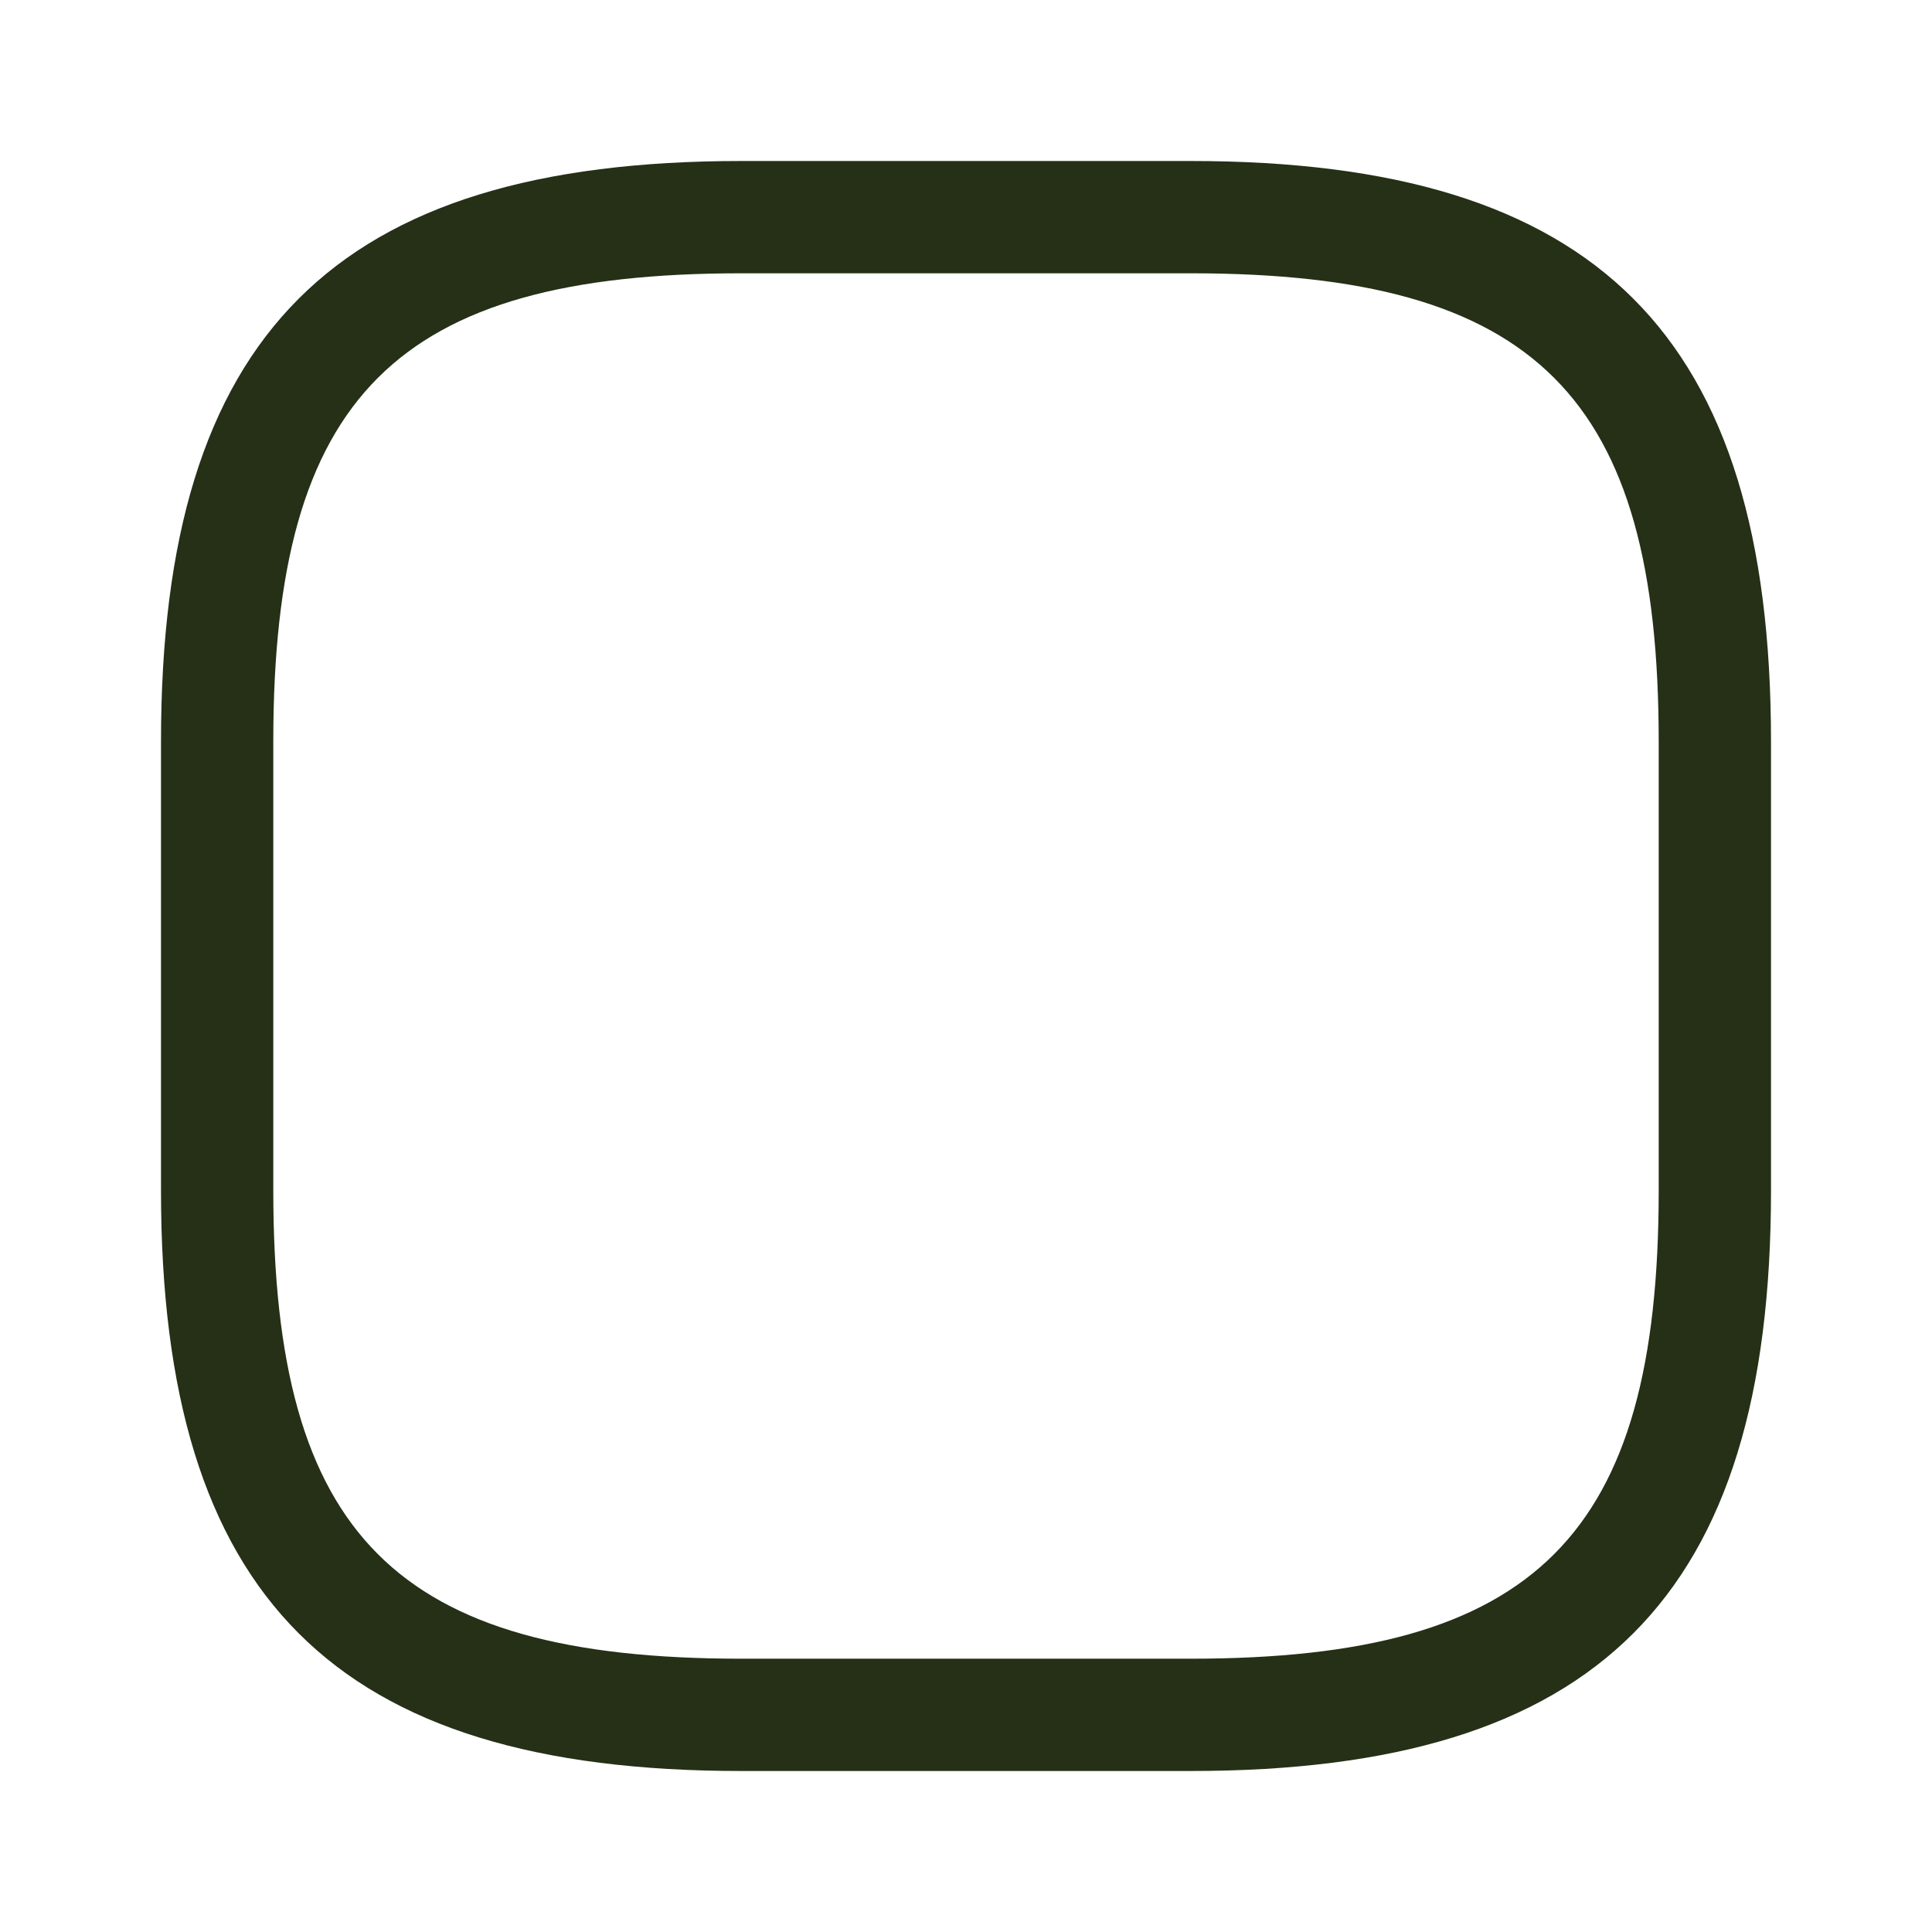
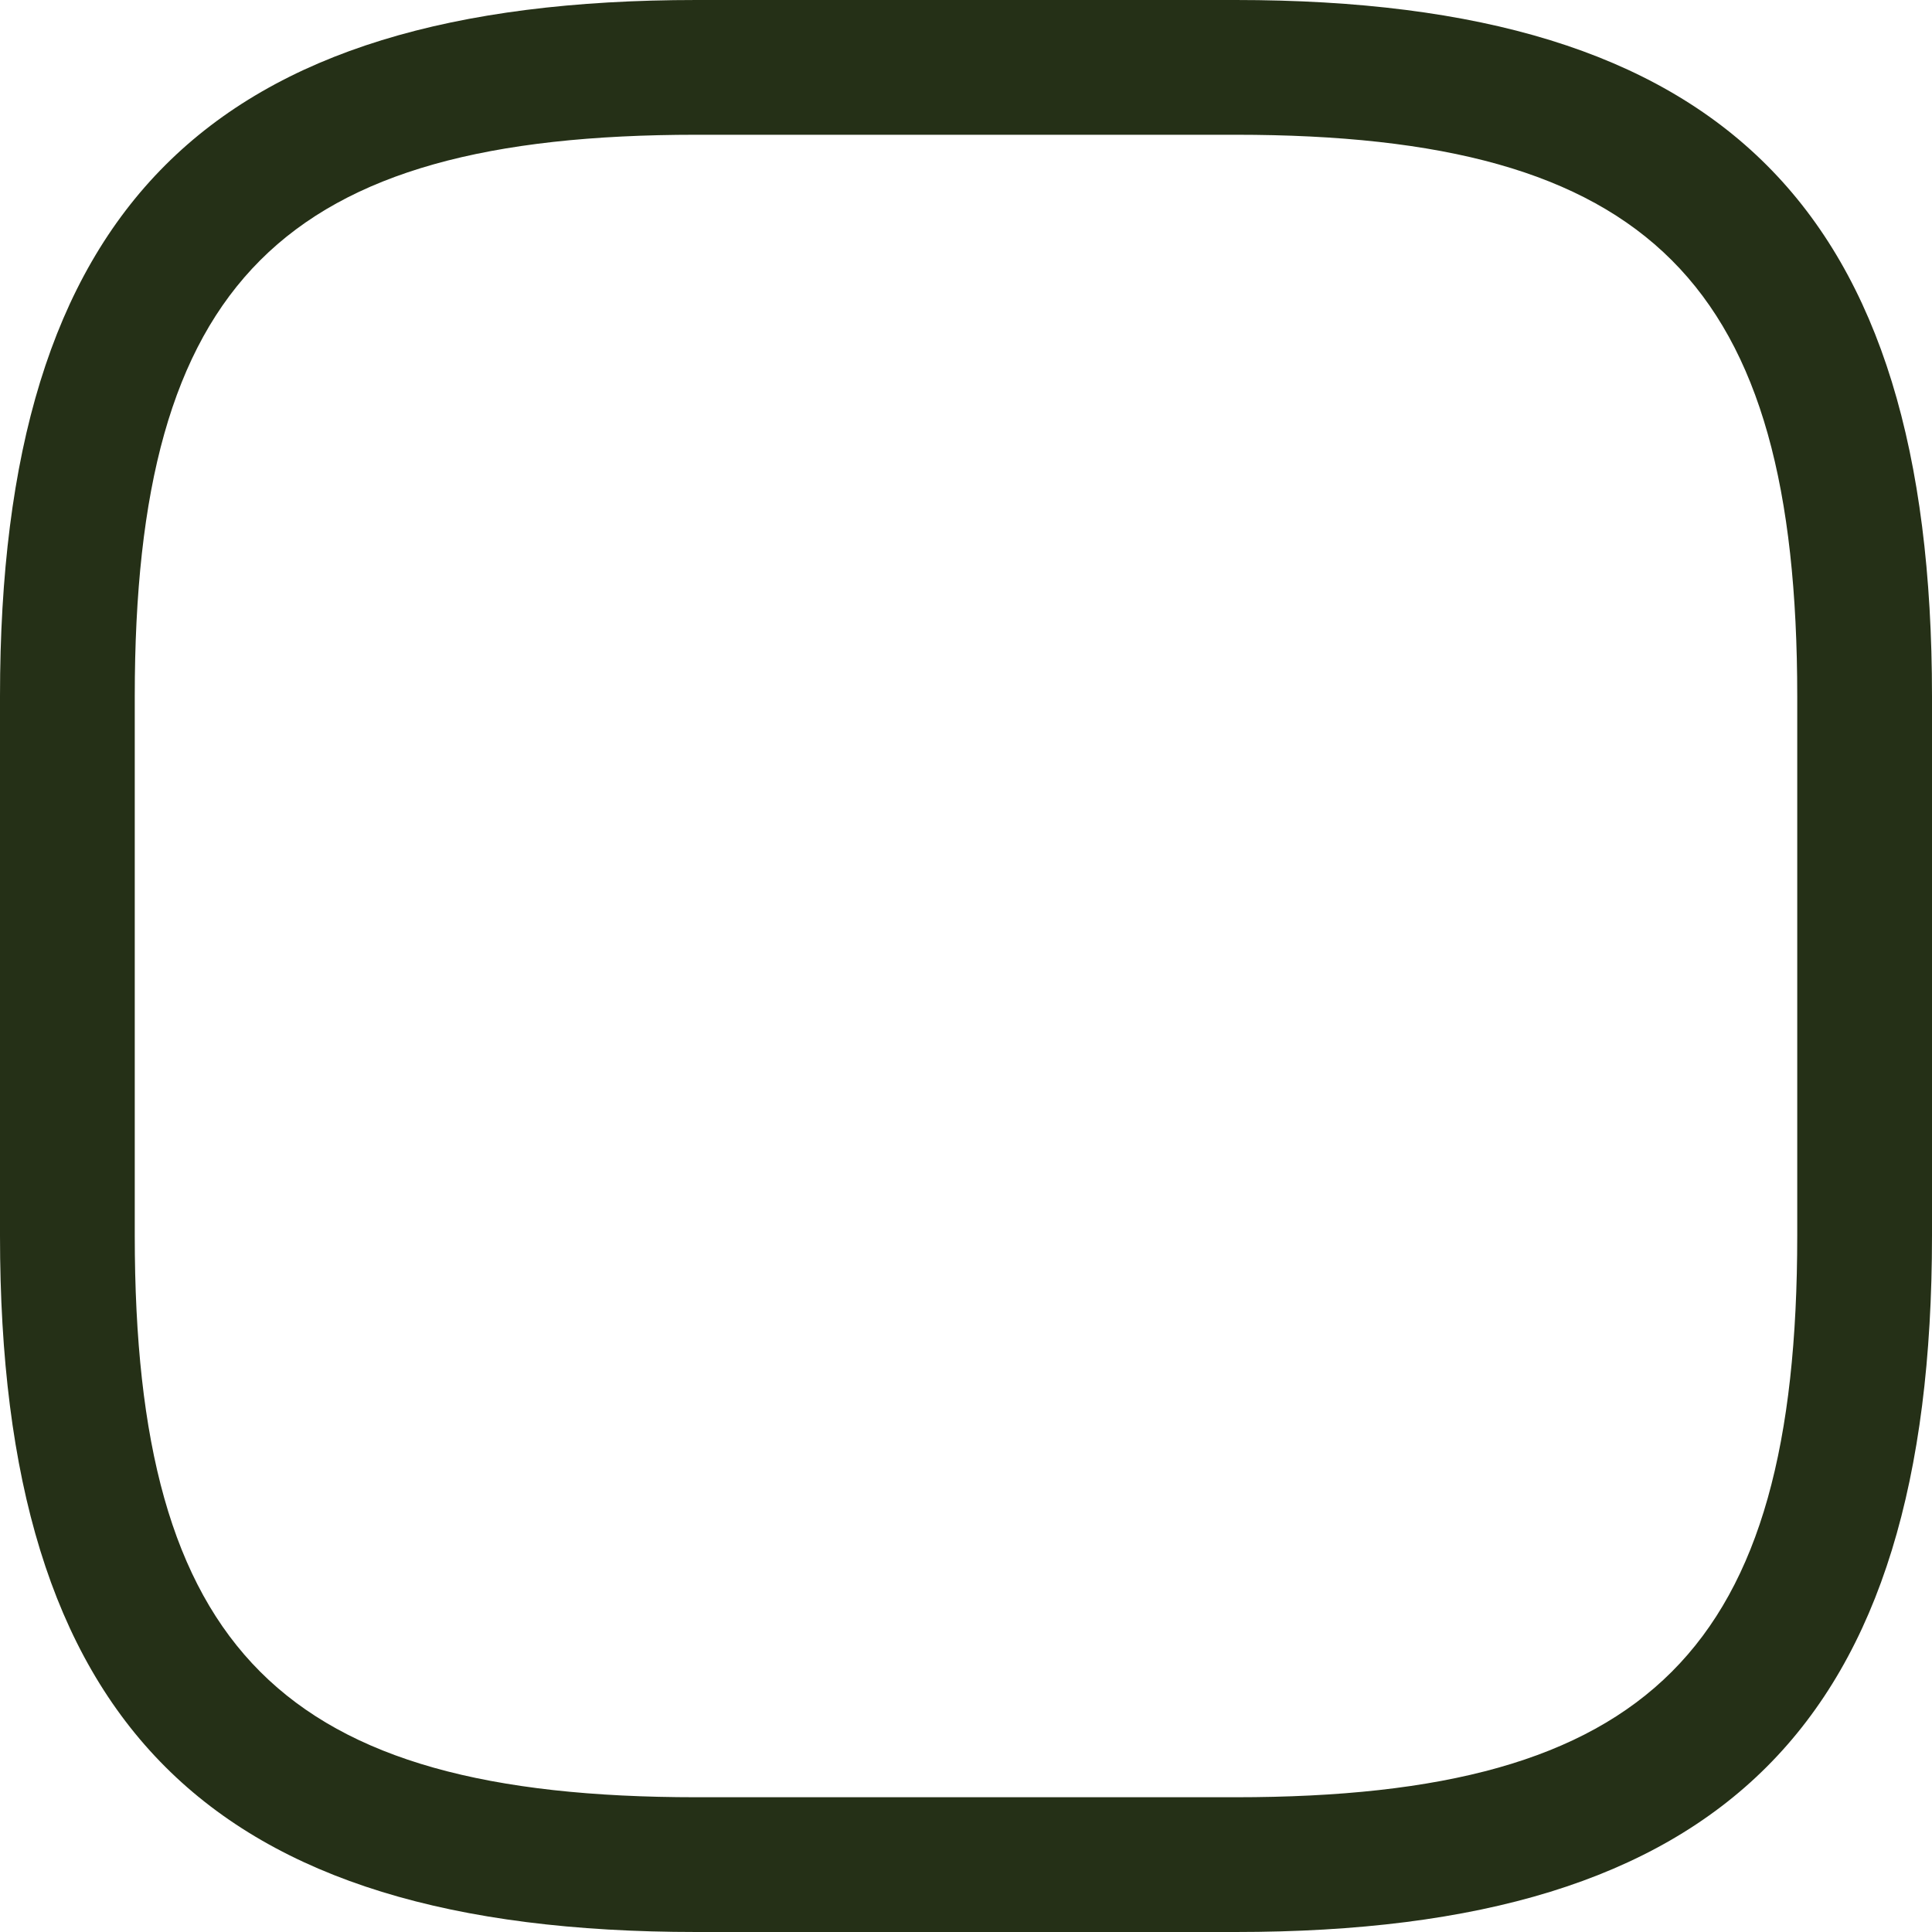
- <svg xmlns="http://www.w3.org/2000/svg" width="24" height="24" viewBox="0 0 24 24" fill="none">
-   <path d="M14.791 22H9.209C4.158 22 2 19.842 2 14.791V9.209C2 4.158 4.158 2 9.209 2H14.791C19.842 2 22 4.158 22 9.209V14.791C22 19.842 19.842 22 14.791 22ZM9.209 3.395C4.921 3.395 3.395 4.921 3.395 9.209V14.791C3.395 19.079 4.921 20.605 9.209 20.605H14.791C19.079 20.605 20.605 19.079 20.605 14.791V9.209C20.605 4.921 19.079 3.395 14.791 3.395H9.209Z" fill="#253017" />
+ <svg xmlns="http://www.w3.org/2000/svg" width="20" height="20" viewBox="0 0 20 20" fill="none">
+   <path d="M12.791 20H7.209C2.158 20 0 17.842 0 12.791V7.209C0 2.158 2.158 0 7.209 0H12.791C17.842 0 20 2.158 20 7.209V12.791C20 17.842 17.842 20 12.791 20ZM7.209 1.395C2.921 1.395 1.395 2.921 1.395 7.209V12.791C1.395 17.079 2.921 18.605 7.209 18.605H12.791C17.079 18.605 18.605 17.079 18.605 12.791V7.209C18.605 2.921 17.079 1.395 12.791 1.395H7.209Z" fill="#253017" />
</svg>
